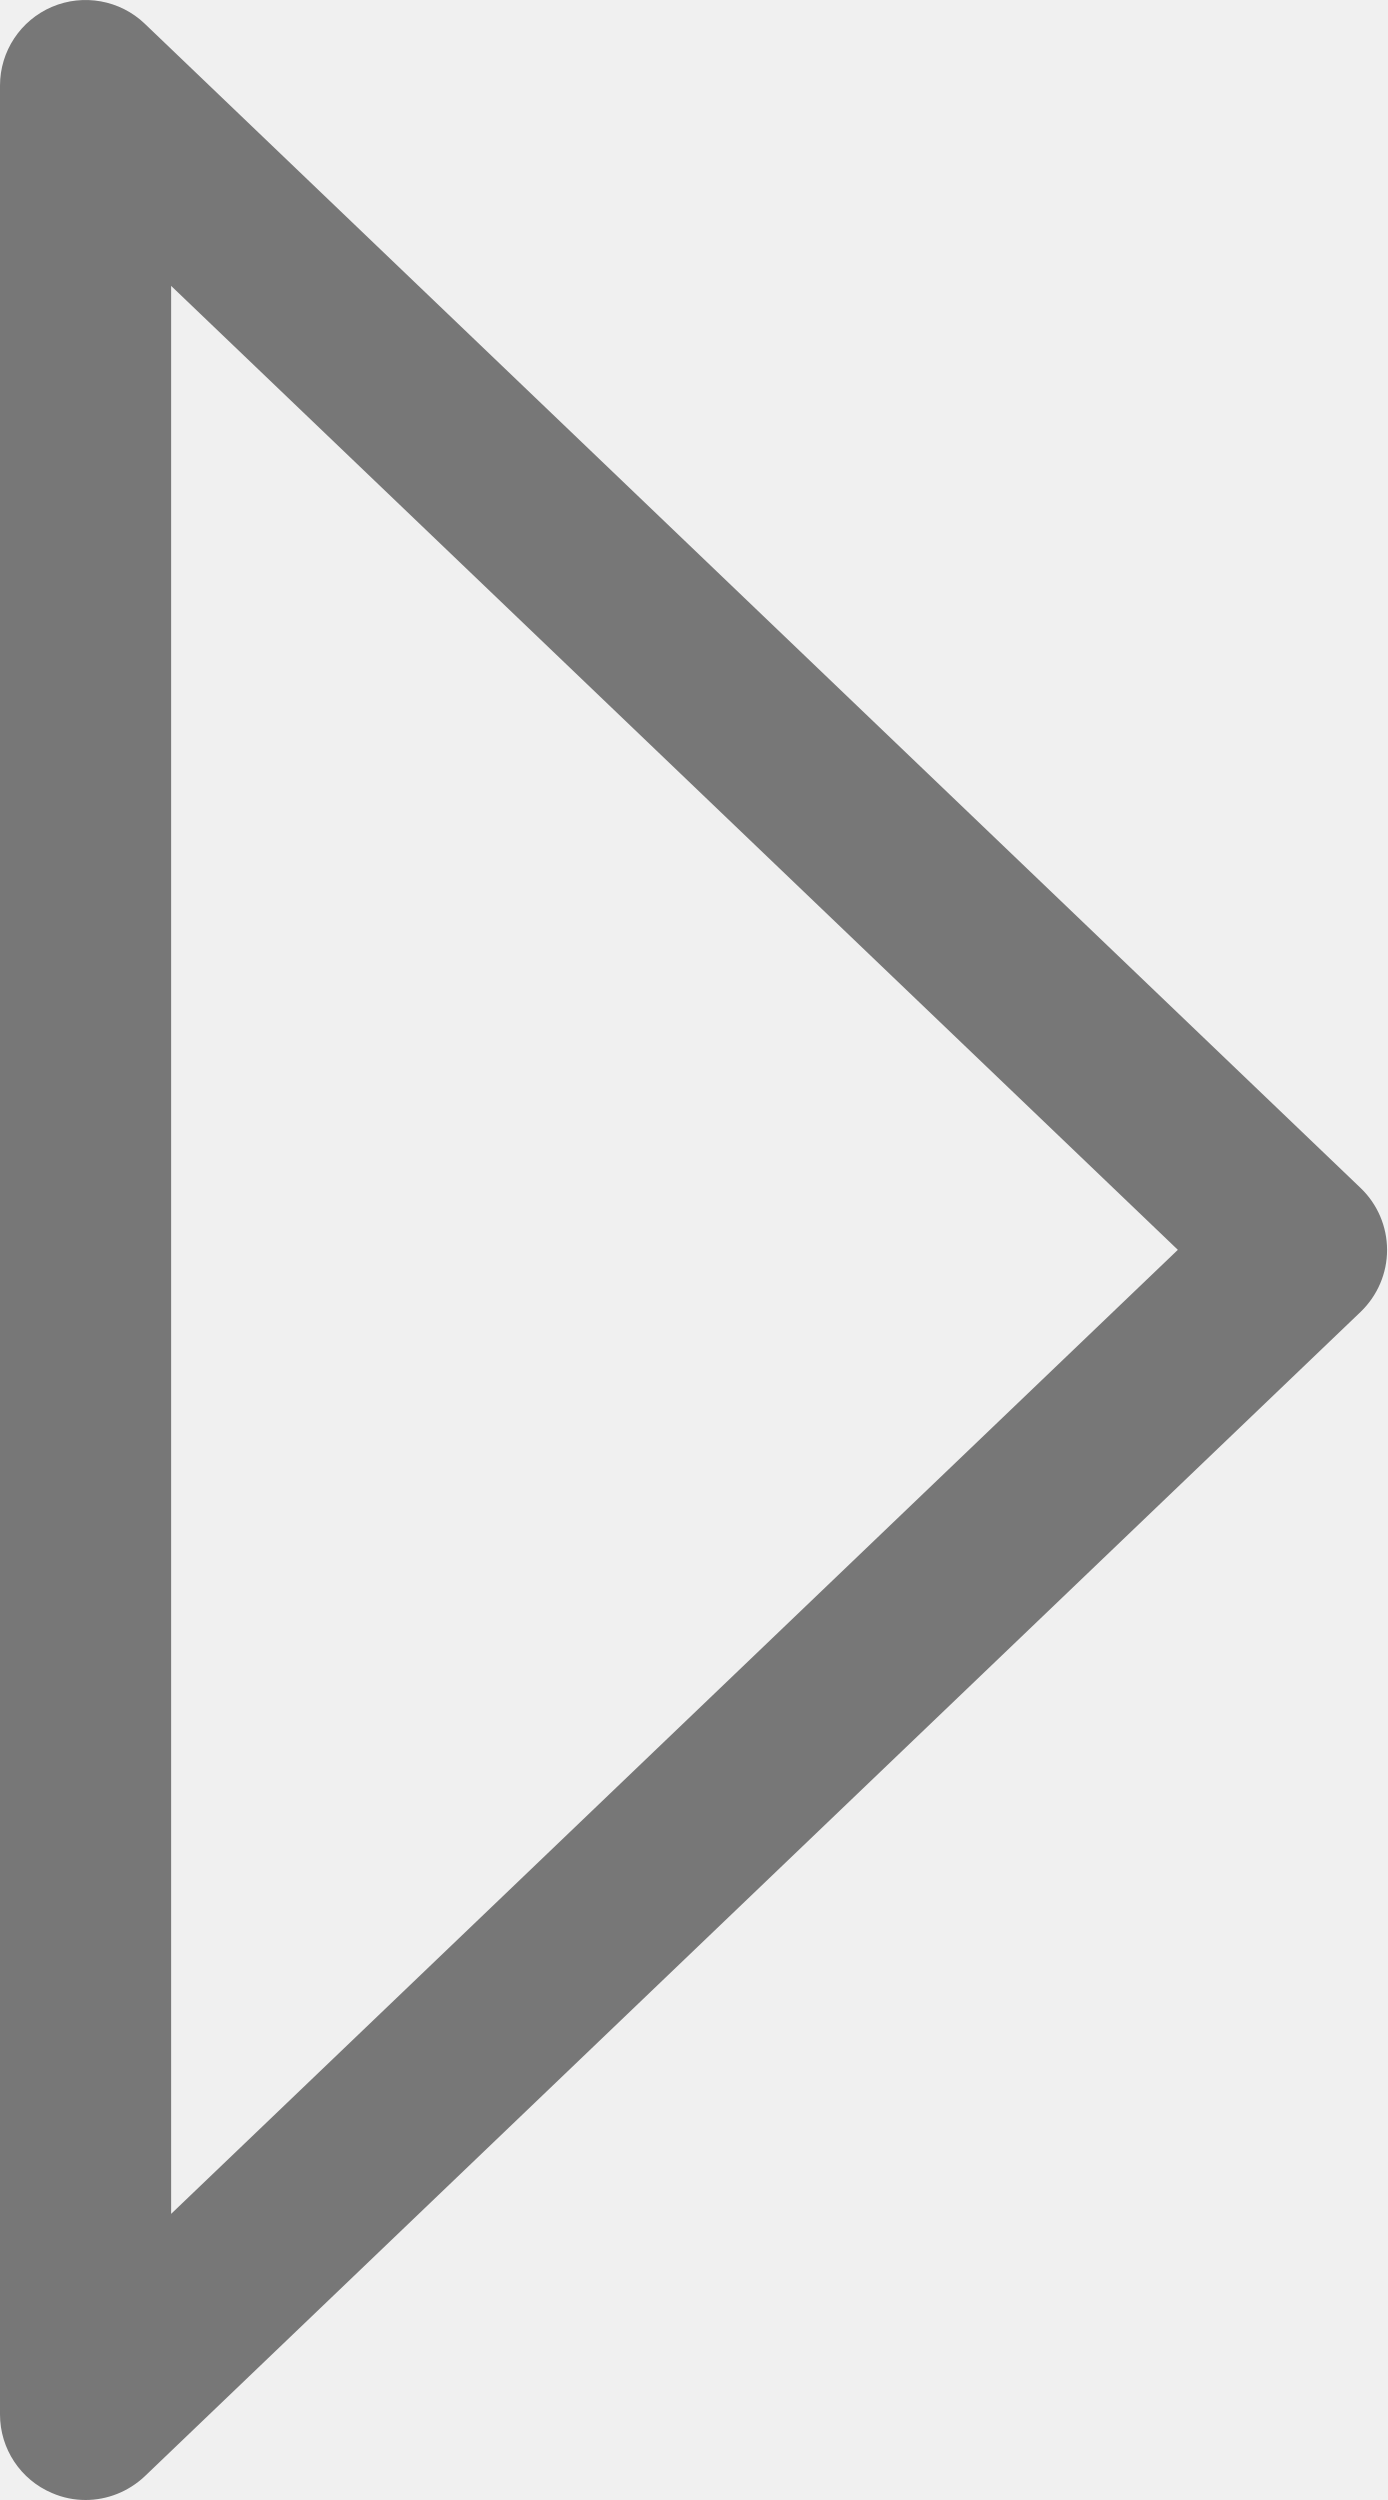
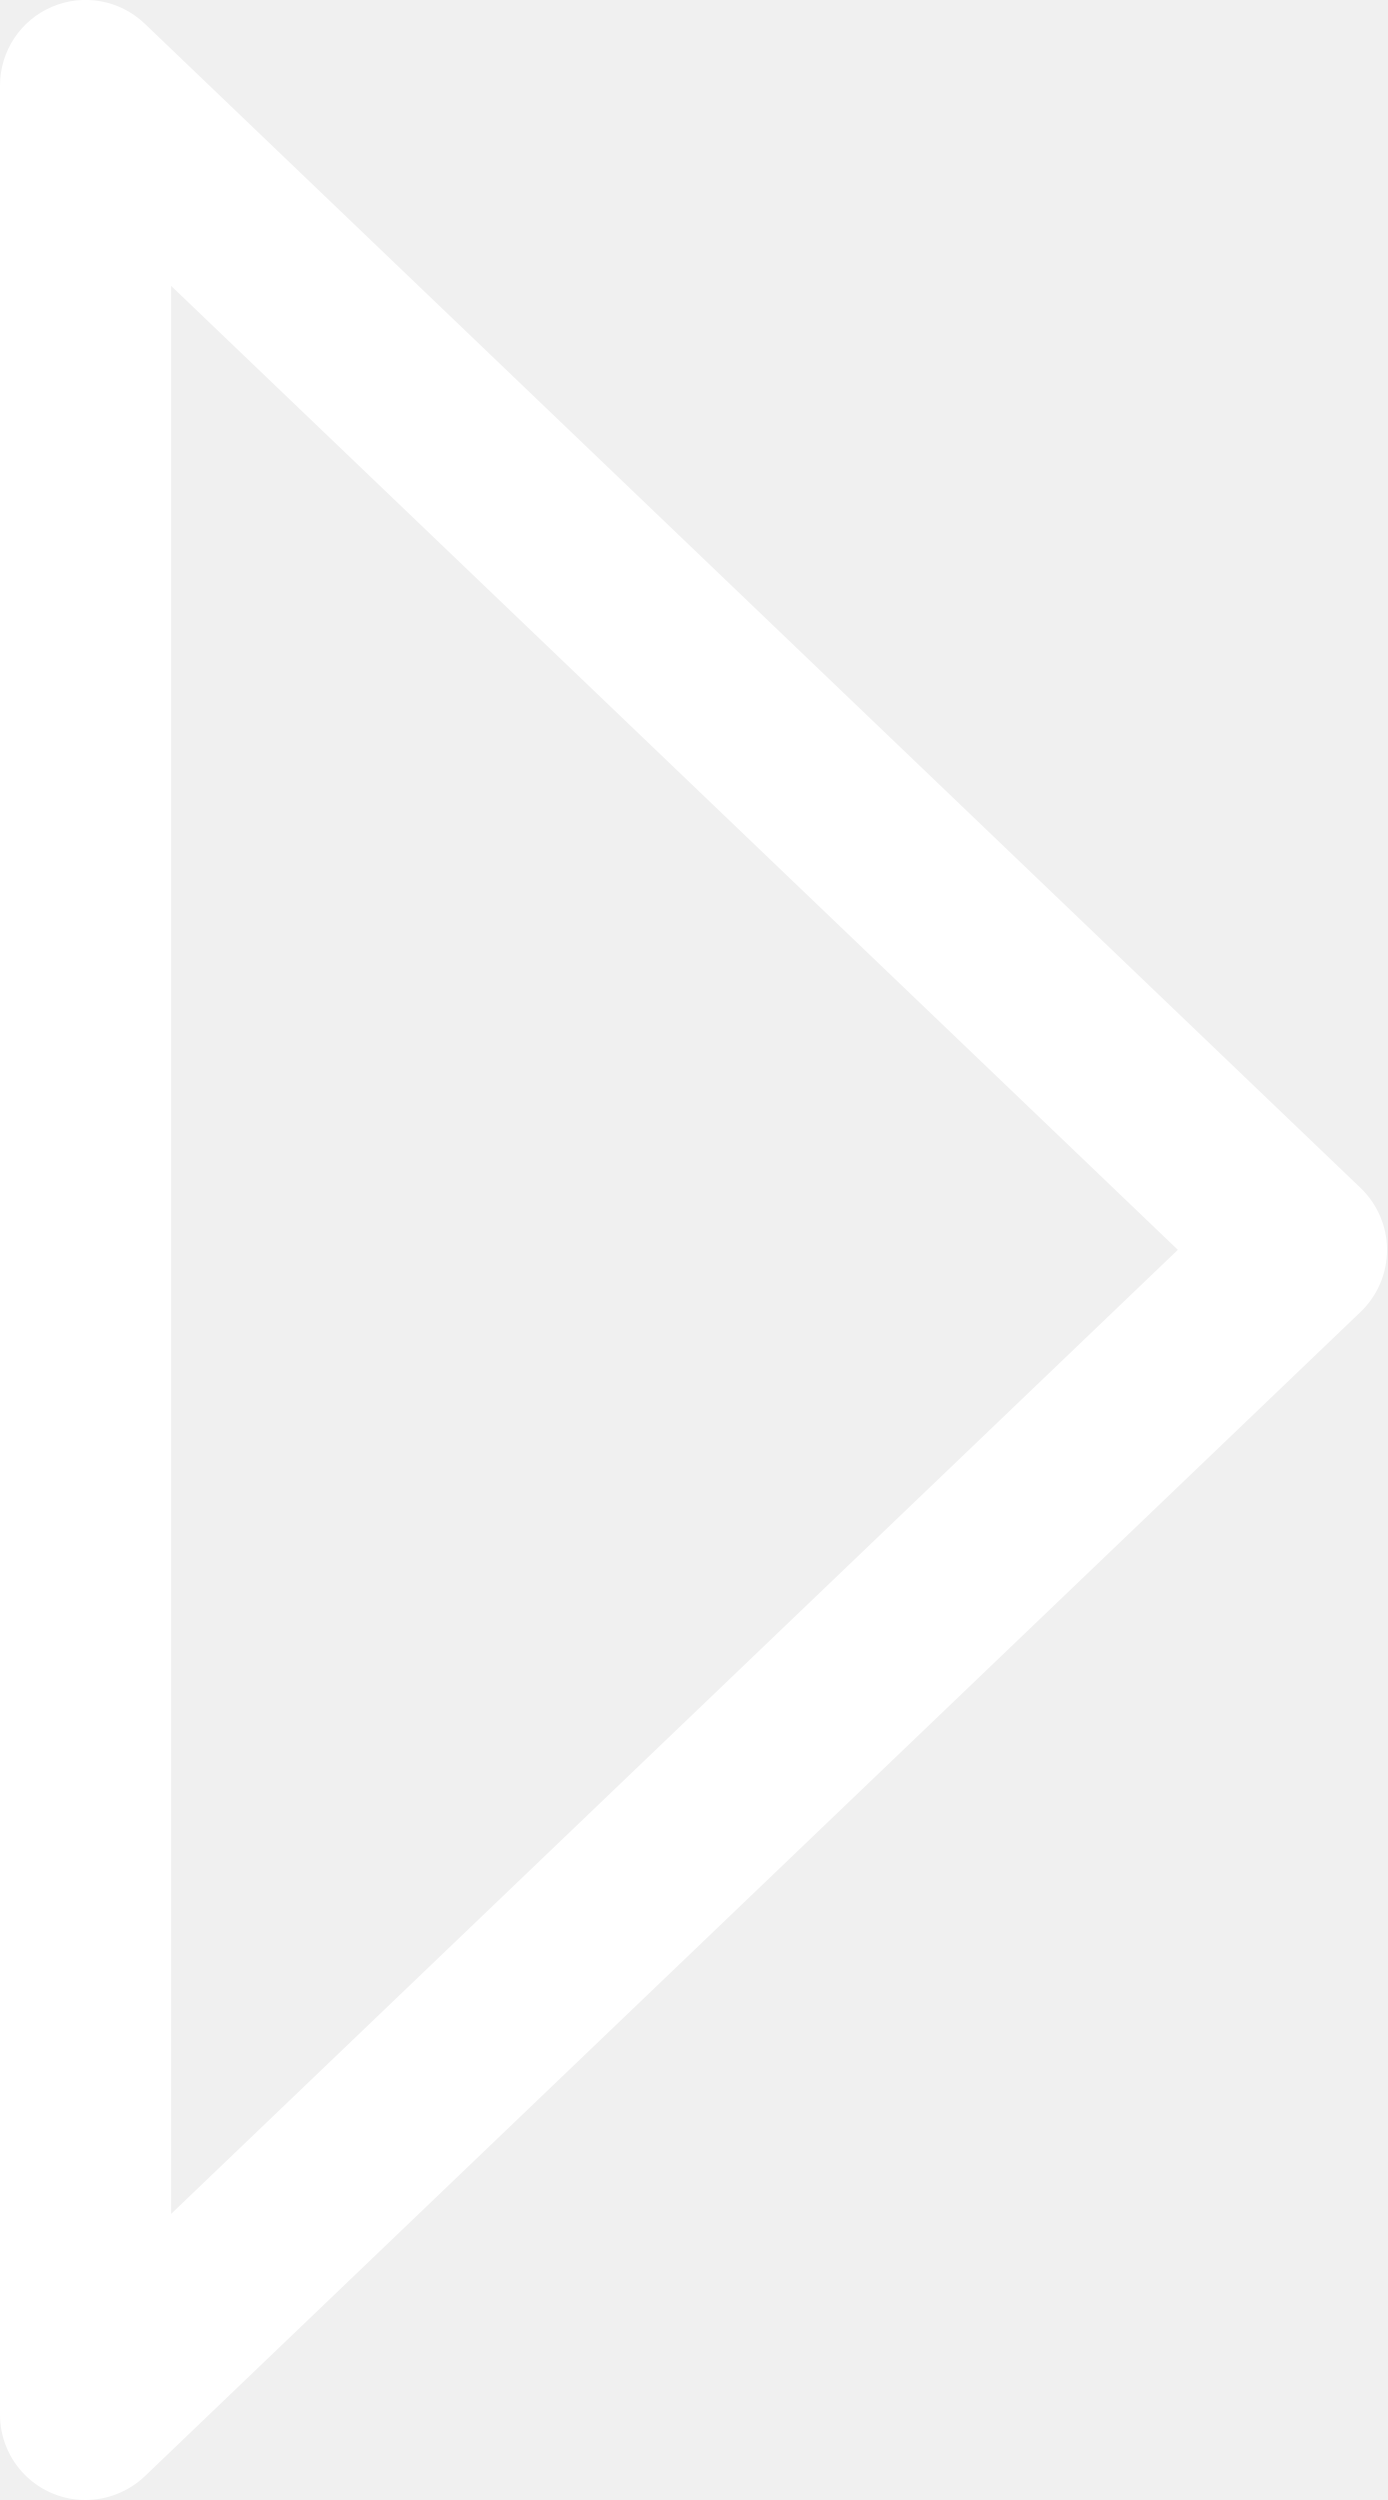
- <svg xmlns="http://www.w3.org/2000/svg" version="1.1" id="Ebene_1" x="0px" y="0px" width="12.158px" height="21.913px" viewBox="0 0 12.158 21.913" enable-background="new 0 0 12.158 21.913" xml:space="preserve">
-   <g>
-     <path fill="#777777" d="M0.75,21.913c-0.1,0-0.2-0.02-0.294-0.061C0.179,21.735,0,21.463,0,21.163V0.75   c0-0.3,0.179-0.572,0.456-0.69C0.73-0.057,1.052,0,1.269,0.208l10.658,10.206c0.147,0.141,0.231,0.337,0.231,0.542   s-0.084,0.4-0.231,0.542L1.269,21.705C1.126,21.84,0.939,21.913,0.75,21.913z M1.5,2.506v16.899l8.824-8.45L1.5,2.506z" />
-   </g>
+ <svg xmlns="http://www.w3.org/2000/svg" width="12.158" height="21.913">
+   <path fill="#fff" d="M.75 21.913a.748.748 0 0 1-.75-.75V.75A.75.75 0 0 1 1.269.208l10.658 10.206a.752.752 0 0 1 0 1.084L1.269 21.705a.758.758 0 0 1-.519.208zM1.5 2.506v16.899l8.824-8.45L1.5 2.506z" />
</svg>
